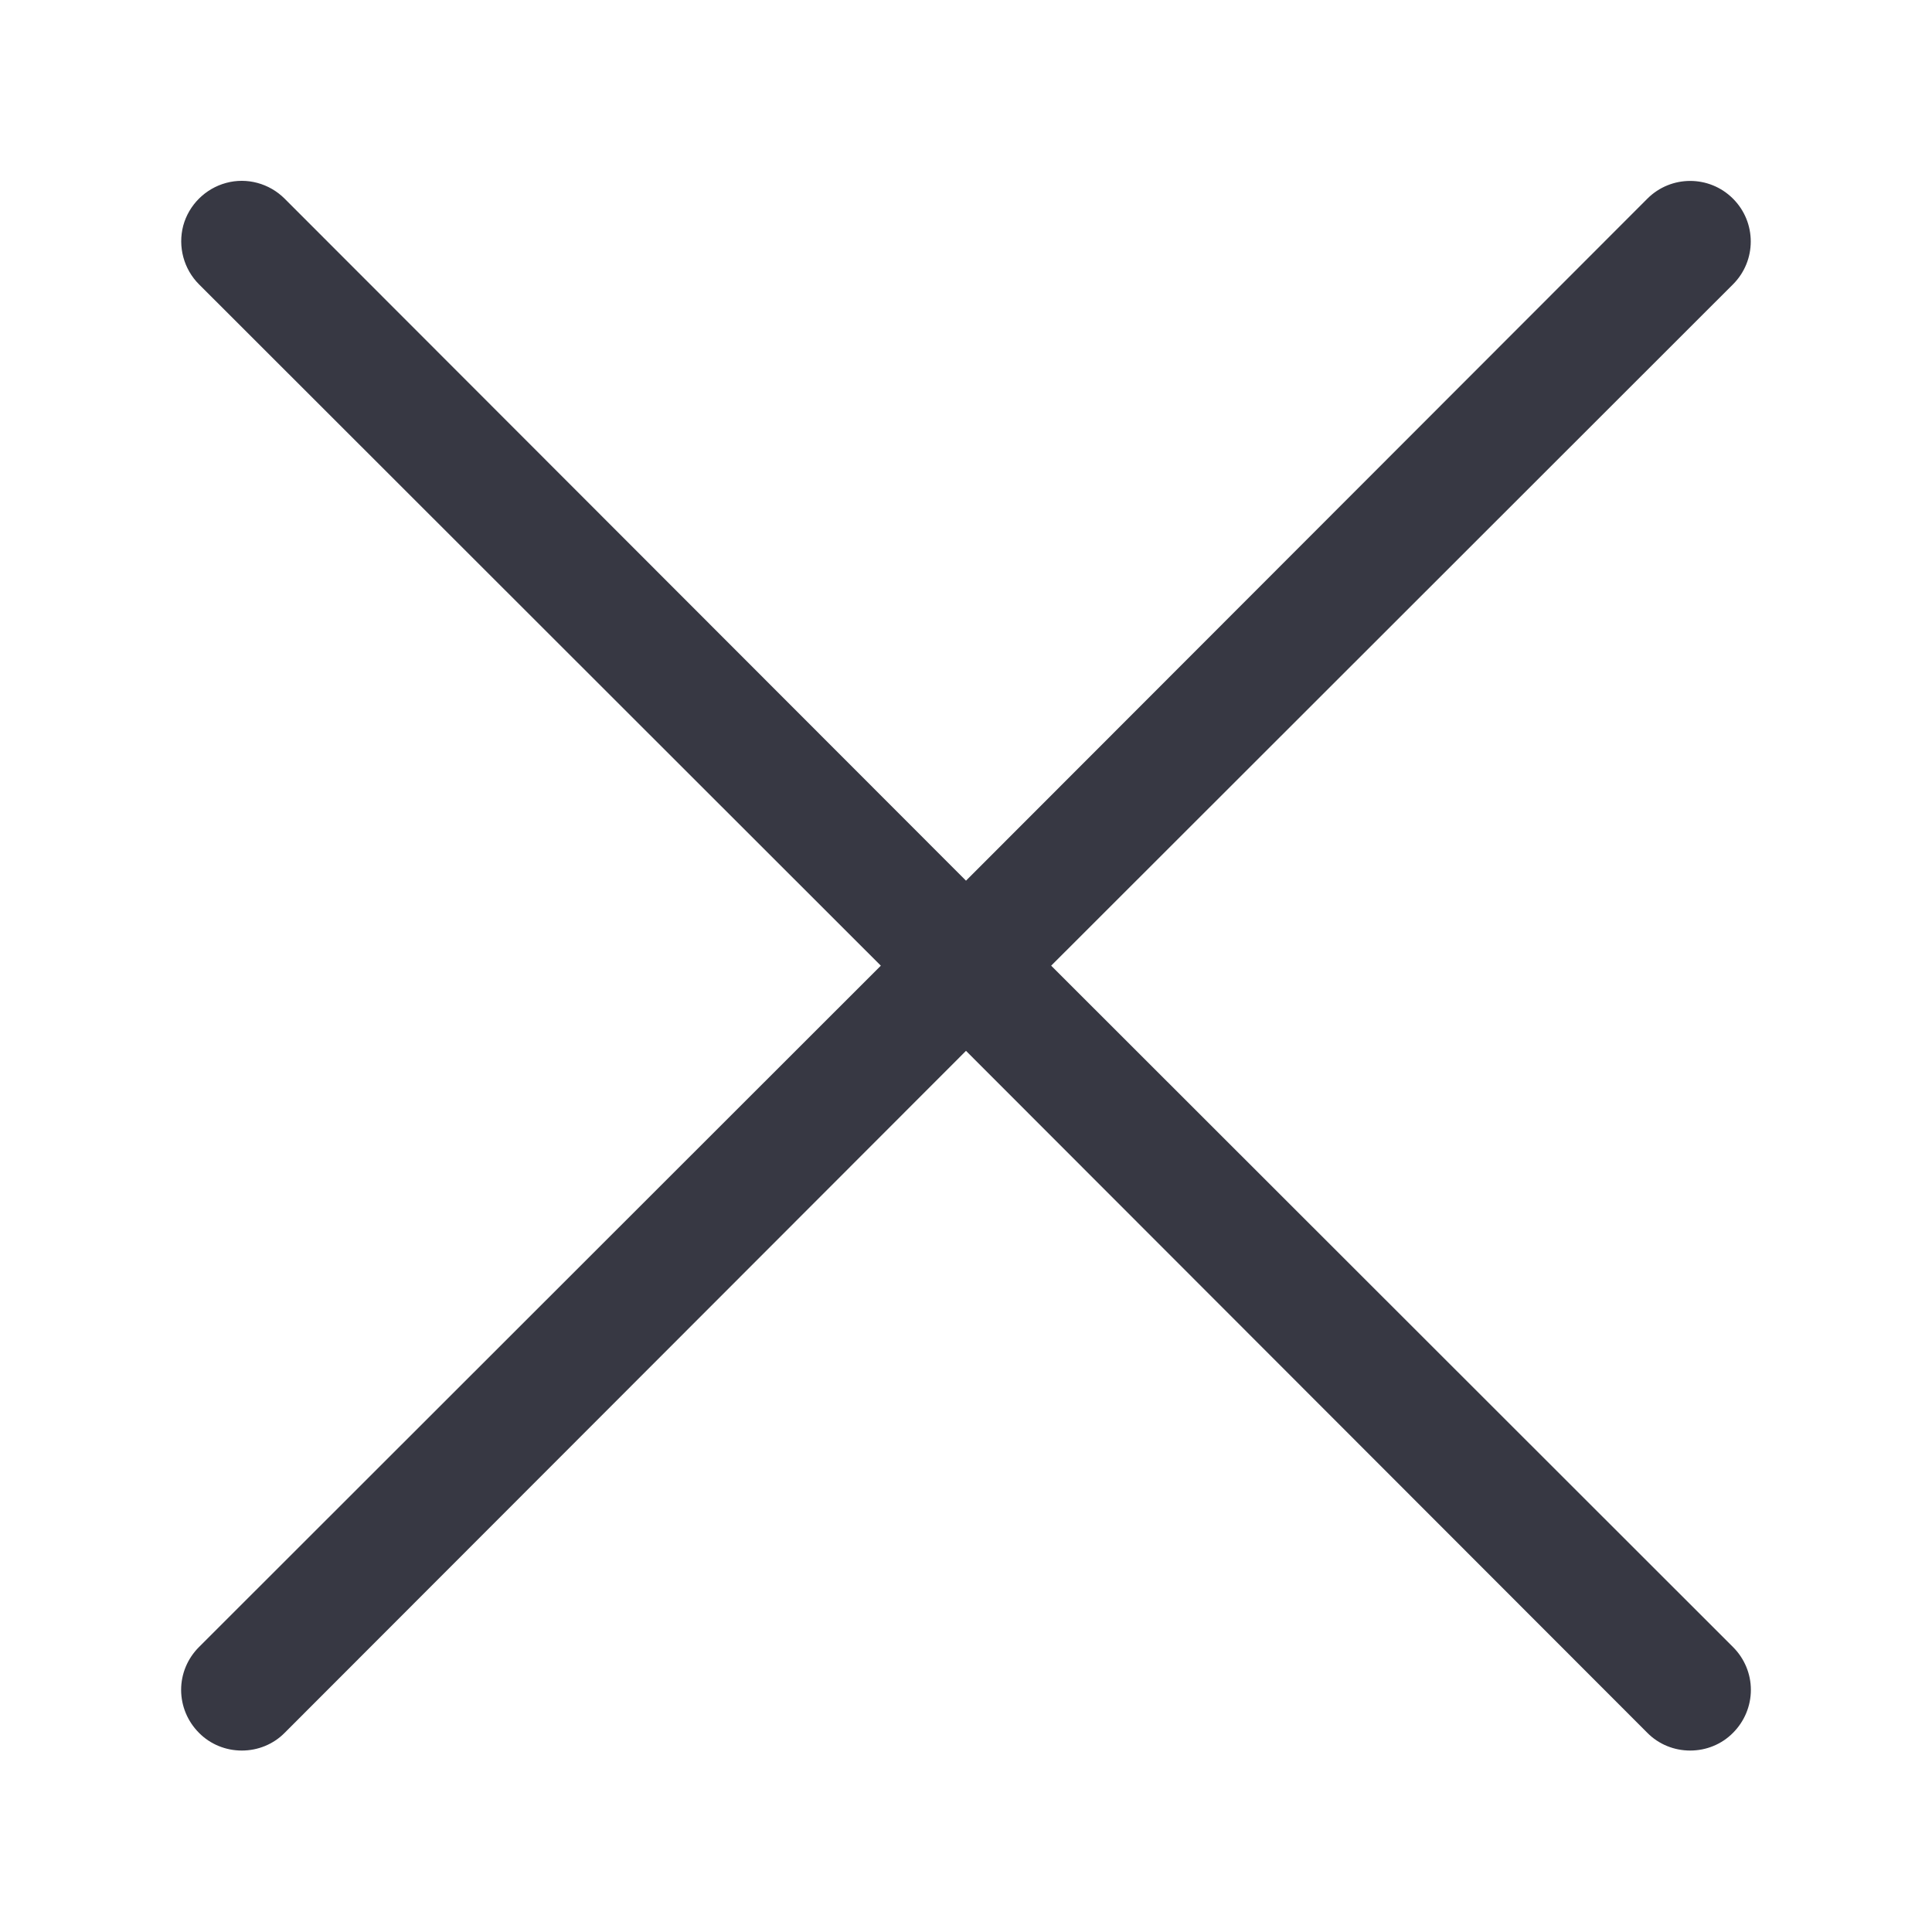
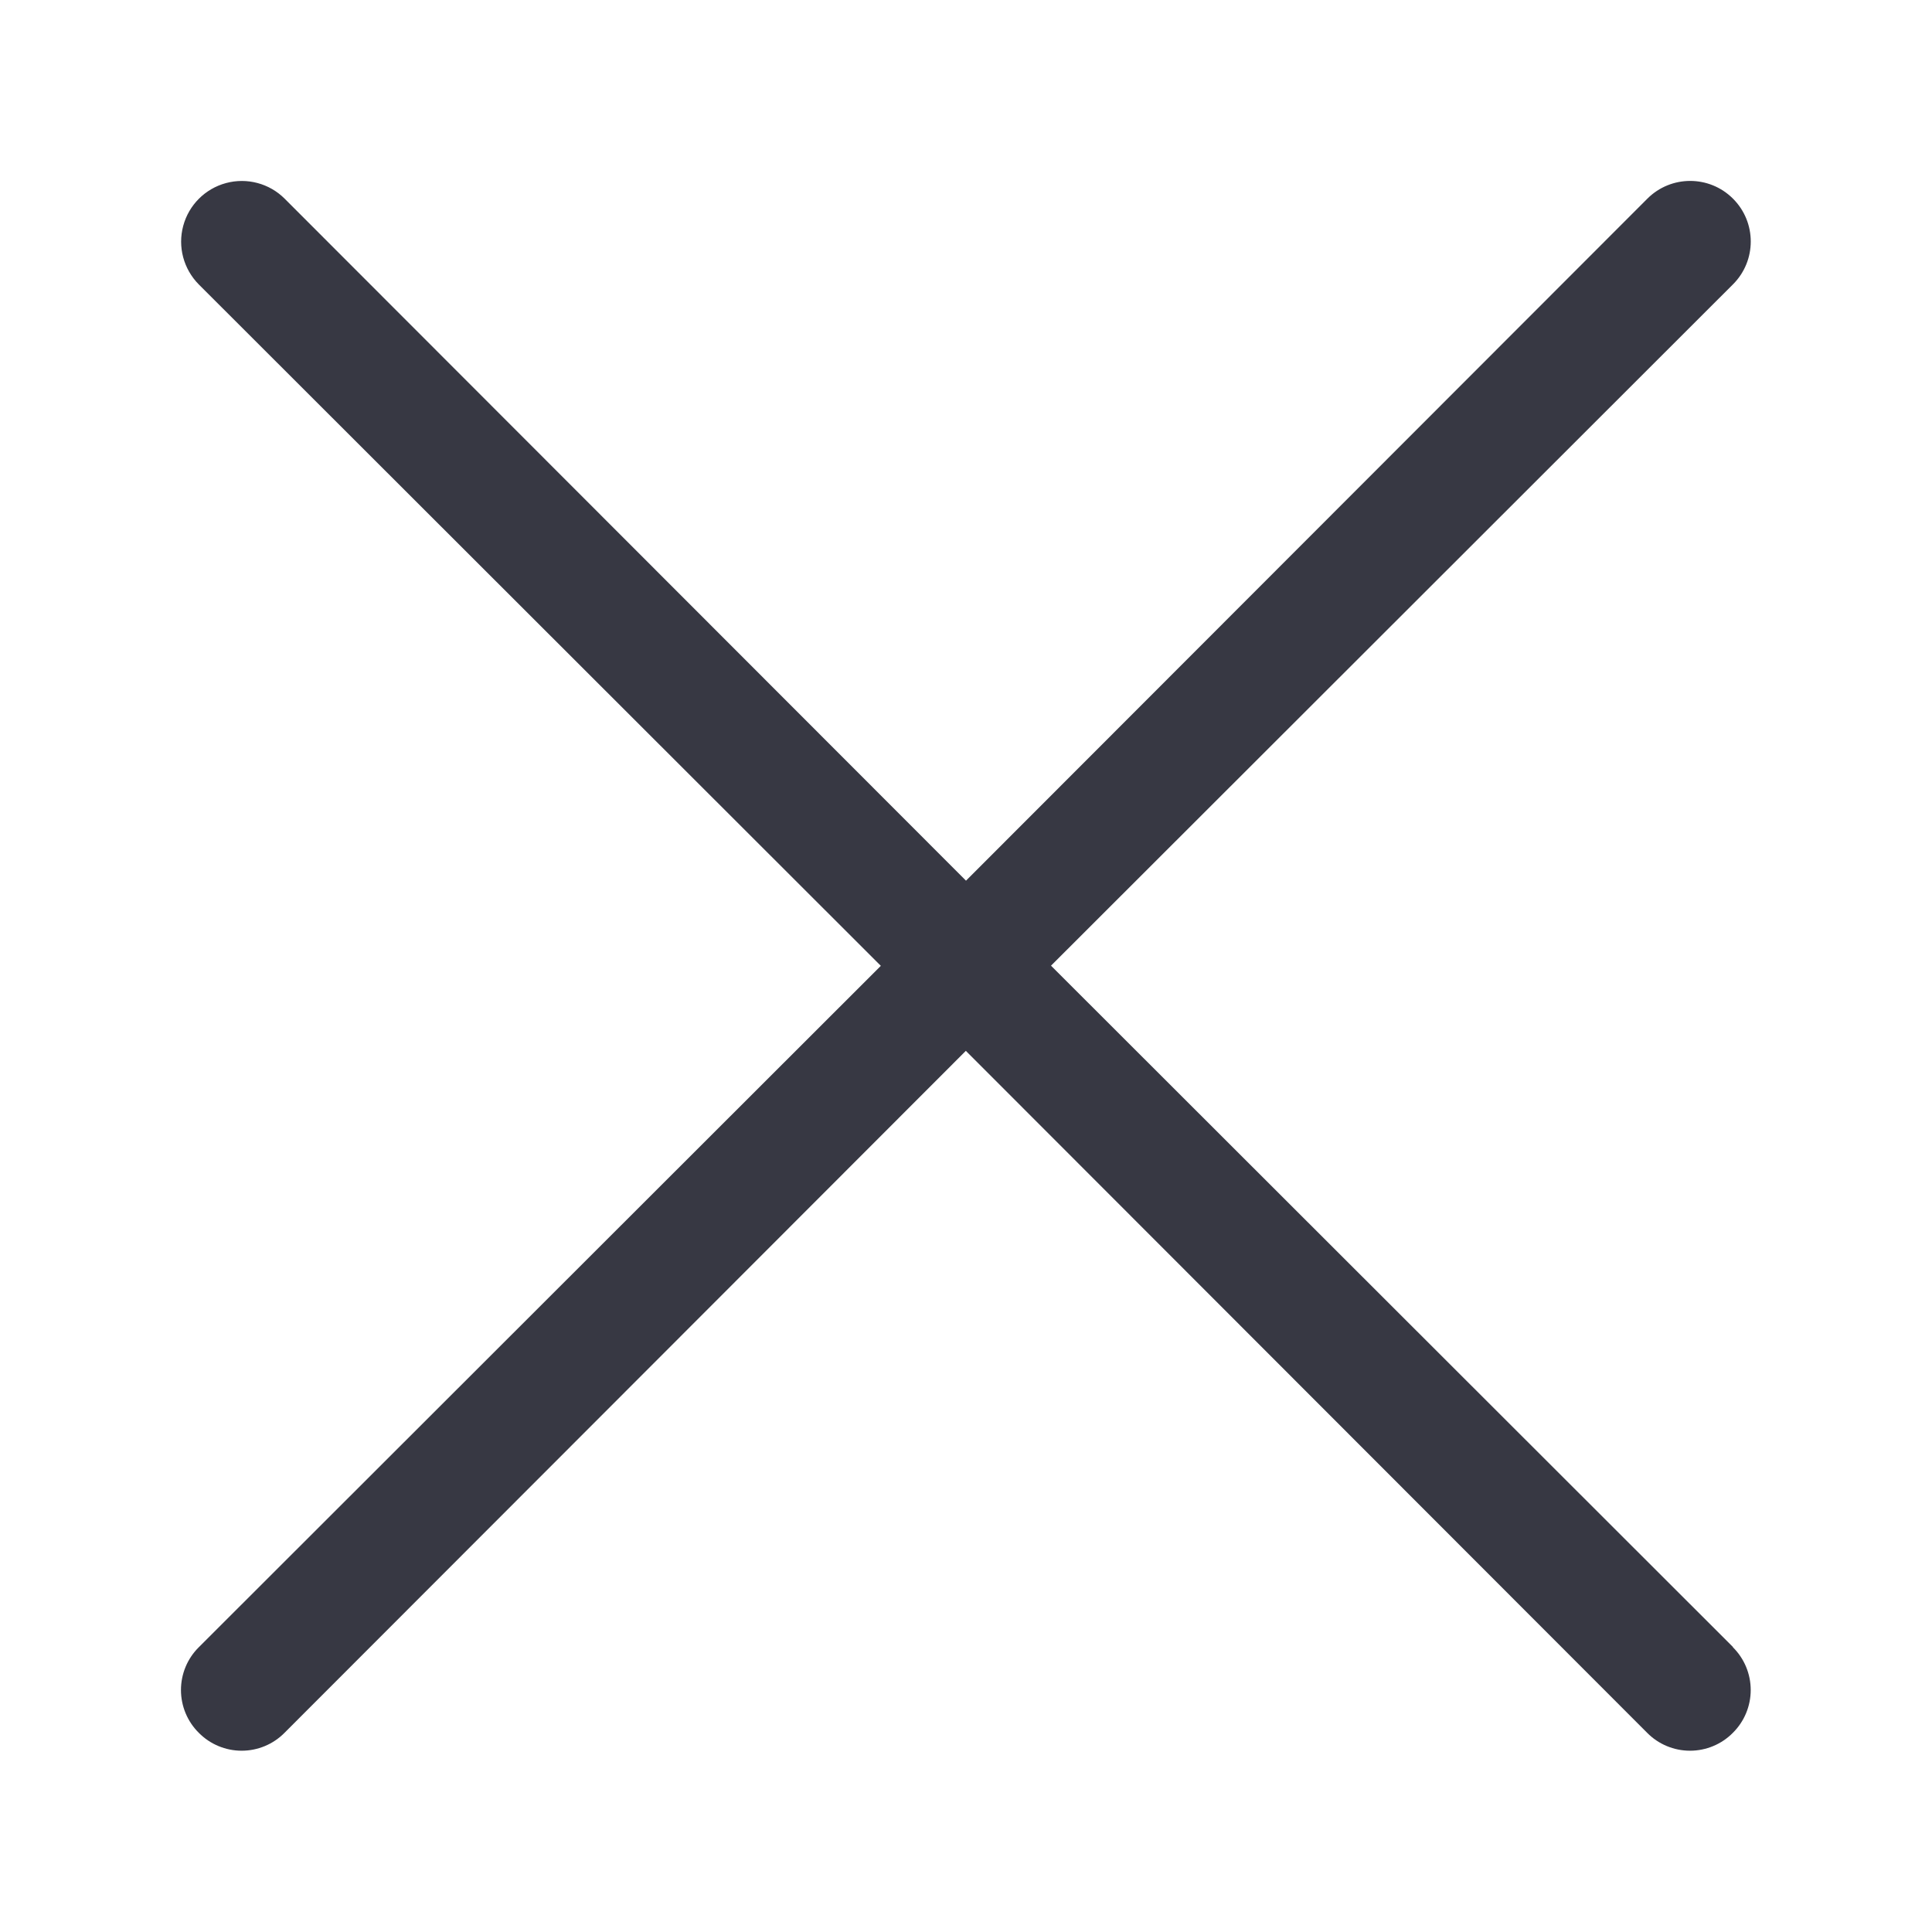
- <svg xmlns="http://www.w3.org/2000/svg" width="12px" height="12px" viewBox="0 0 12 12" version="1.1">
-   <g id="minus" stroke="none" stroke-width="1" fill="none" fill-rule="evenodd">
-     <g id="essentials/close" stroke="#979797" stroke-width="0.75" fill="#373843">
-       <path d="M10.764,10.23 L6.529,5.998 L10.764,1.766 C10.911,1.619 10.911,1.381 10.764,1.234 C10.617,1.087 10.379,1.087 10.232,1.234 L6,5.47 L1.768,1.234 C1.673,1.139 1.534,1.101 1.405,1.136 C1.275,1.171 1.173,1.273 1.138,1.402 C1.104,1.532 1.141,1.671 1.236,1.766 L5.471,5.998 L1.236,10.23 C1.165,10.301 1.125,10.396 1.125,10.496 C1.125,10.596 1.165,10.692 1.236,10.763 C1.306,10.834 1.402,10.873 1.502,10.873 C1.602,10.873 1.698,10.834 1.768,10.763 L6,6.527 L10.232,10.763 C10.302,10.834 10.398,10.873 10.498,10.873 C10.598,10.873 10.694,10.834 10.764,10.763 C10.835,10.692 10.875,10.596 10.875,10.496 C10.875,10.396 10.835,10.301 10.764,10.23 Z" id="Path" stroke="none" />
-     </g>
-   </g>
+ <svg xmlns="http://www.w3.org/2000/svg" height="12" viewBox="0 0 12 12" width="12">
+   <path d="m10.764 10.23-4.236-4.232 4.236-4.232c.147-.147.147-.385 0-.532-.147-.147-.385-.147-.532 0l-4.232 4.236-4.232-4.236c-.095-.095-.234-.132-.364-.097-.13.035-.231.136-.266.266-.035.13.002.268.097.364l4.236 4.232-4.236 4.232c-.071.07-.111.166-.111.266 0 .1.04.196.111.266.07.071.166.111.266.111s.196-.04.266-.111l4.232-4.236 4.232 4.236c.07.071.166.111.266.111s.196-.04.266-.111c.071-.07.111-.166.111-.266 0-.1-.04-.196-.111-.266z" fill="#373843" fill-rule="evenodd" />
</svg>
